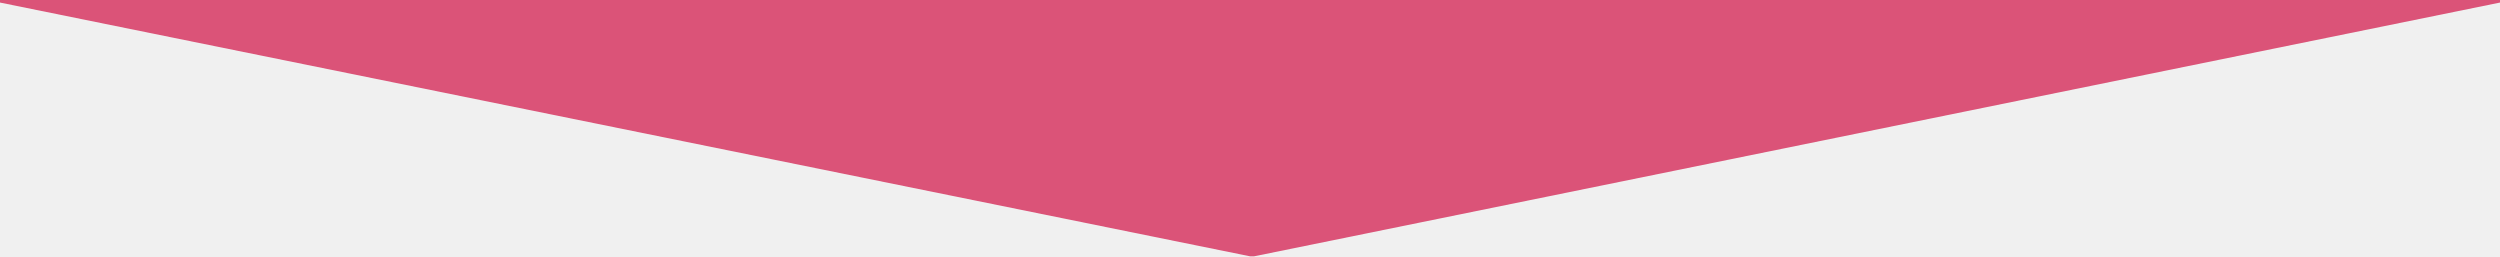
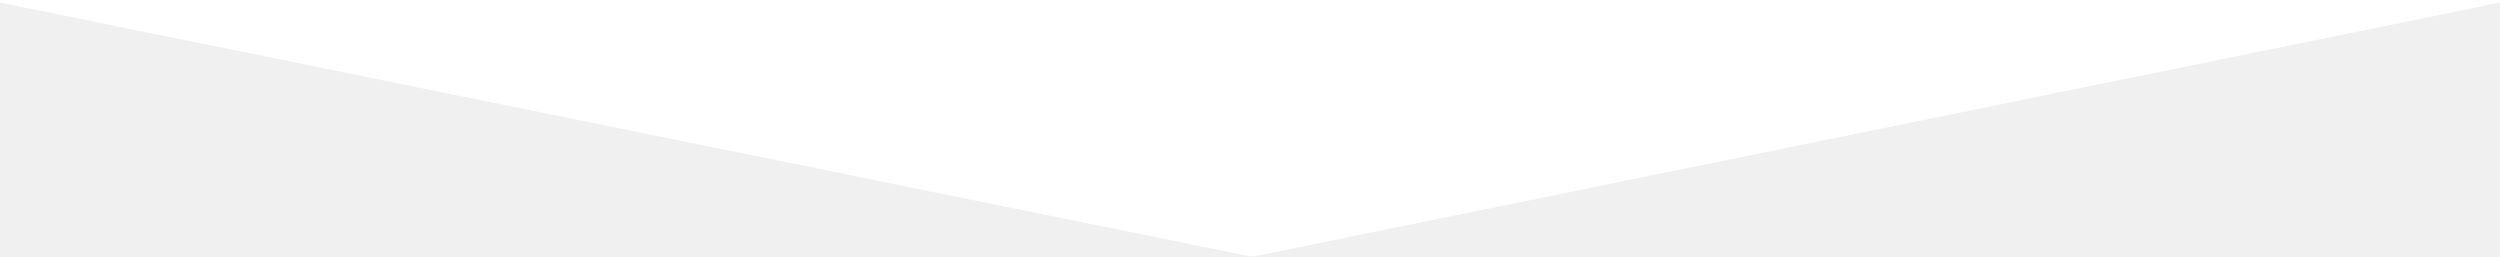
<svg xmlns="http://www.w3.org/2000/svg" version="1" id="Layer_1" width="595" height="61" viewBox="0 0 600 100" preserveAspectRatio="none">
-   <path fill="#db5378" d="M301 100h-1L0 1V0h600v1z" />
+   <path fill="#ffffff" d="M301 100h-1L0 1V0h600v1z" />
</svg>
